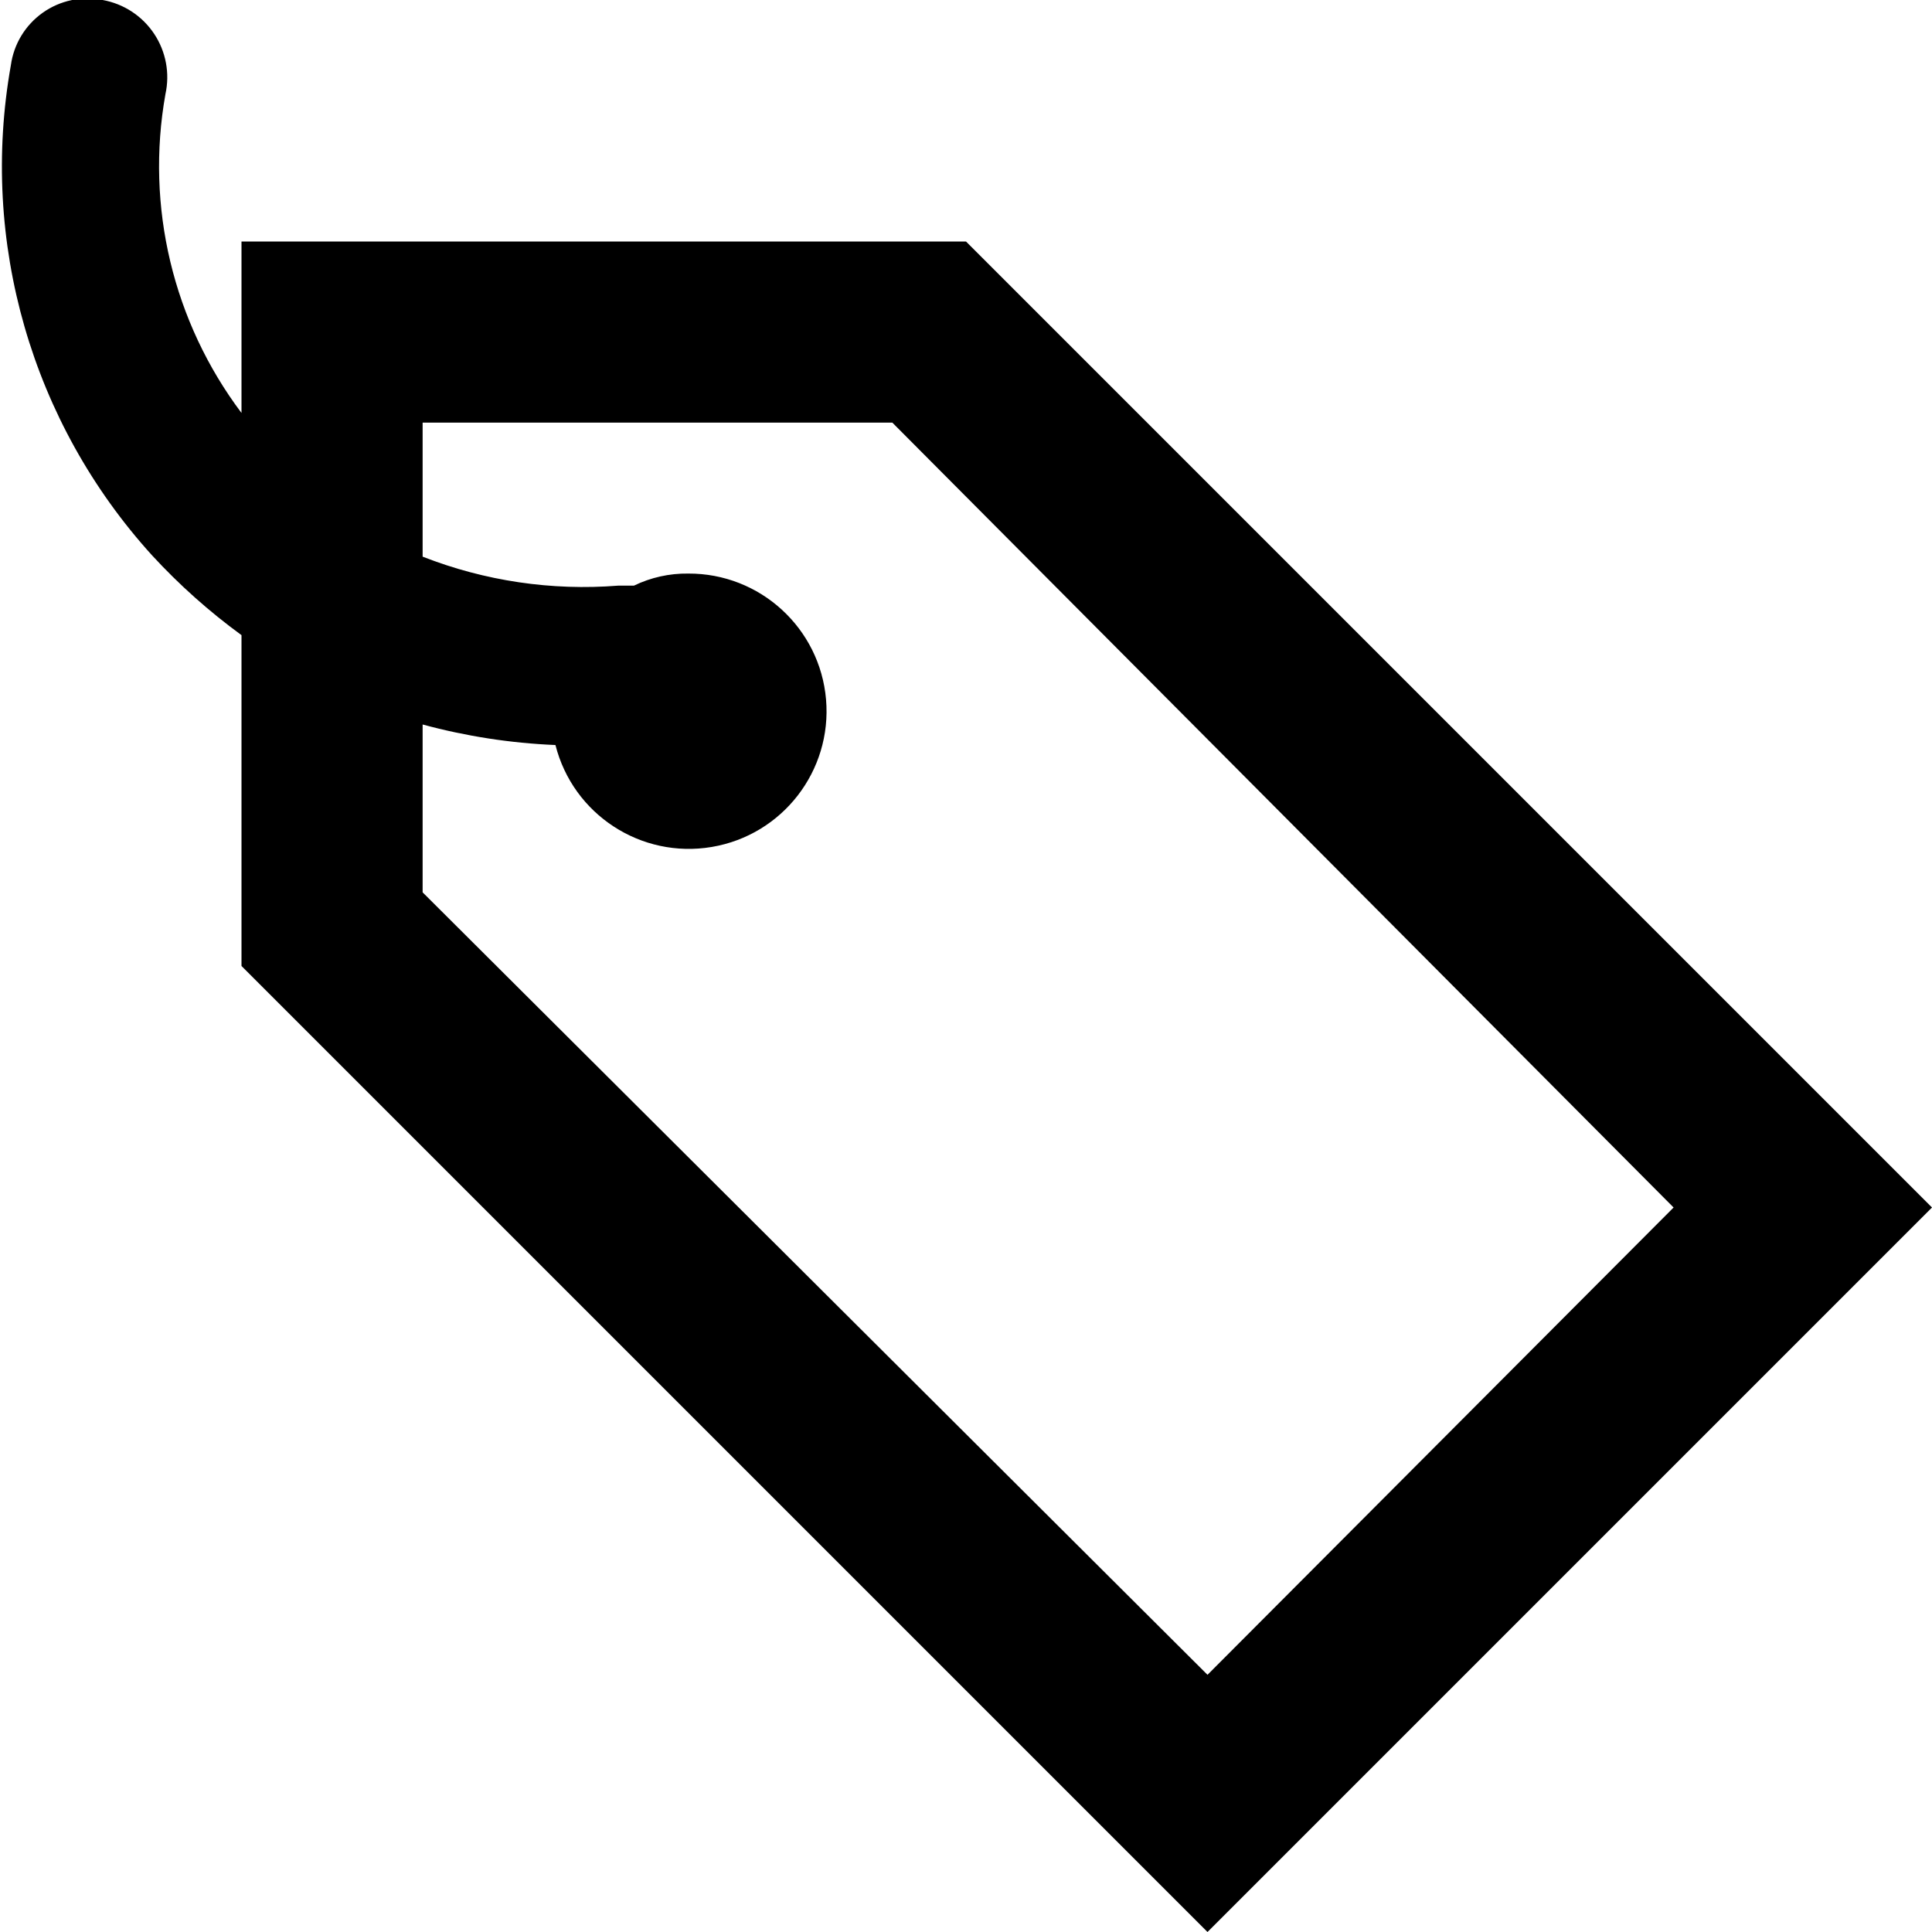
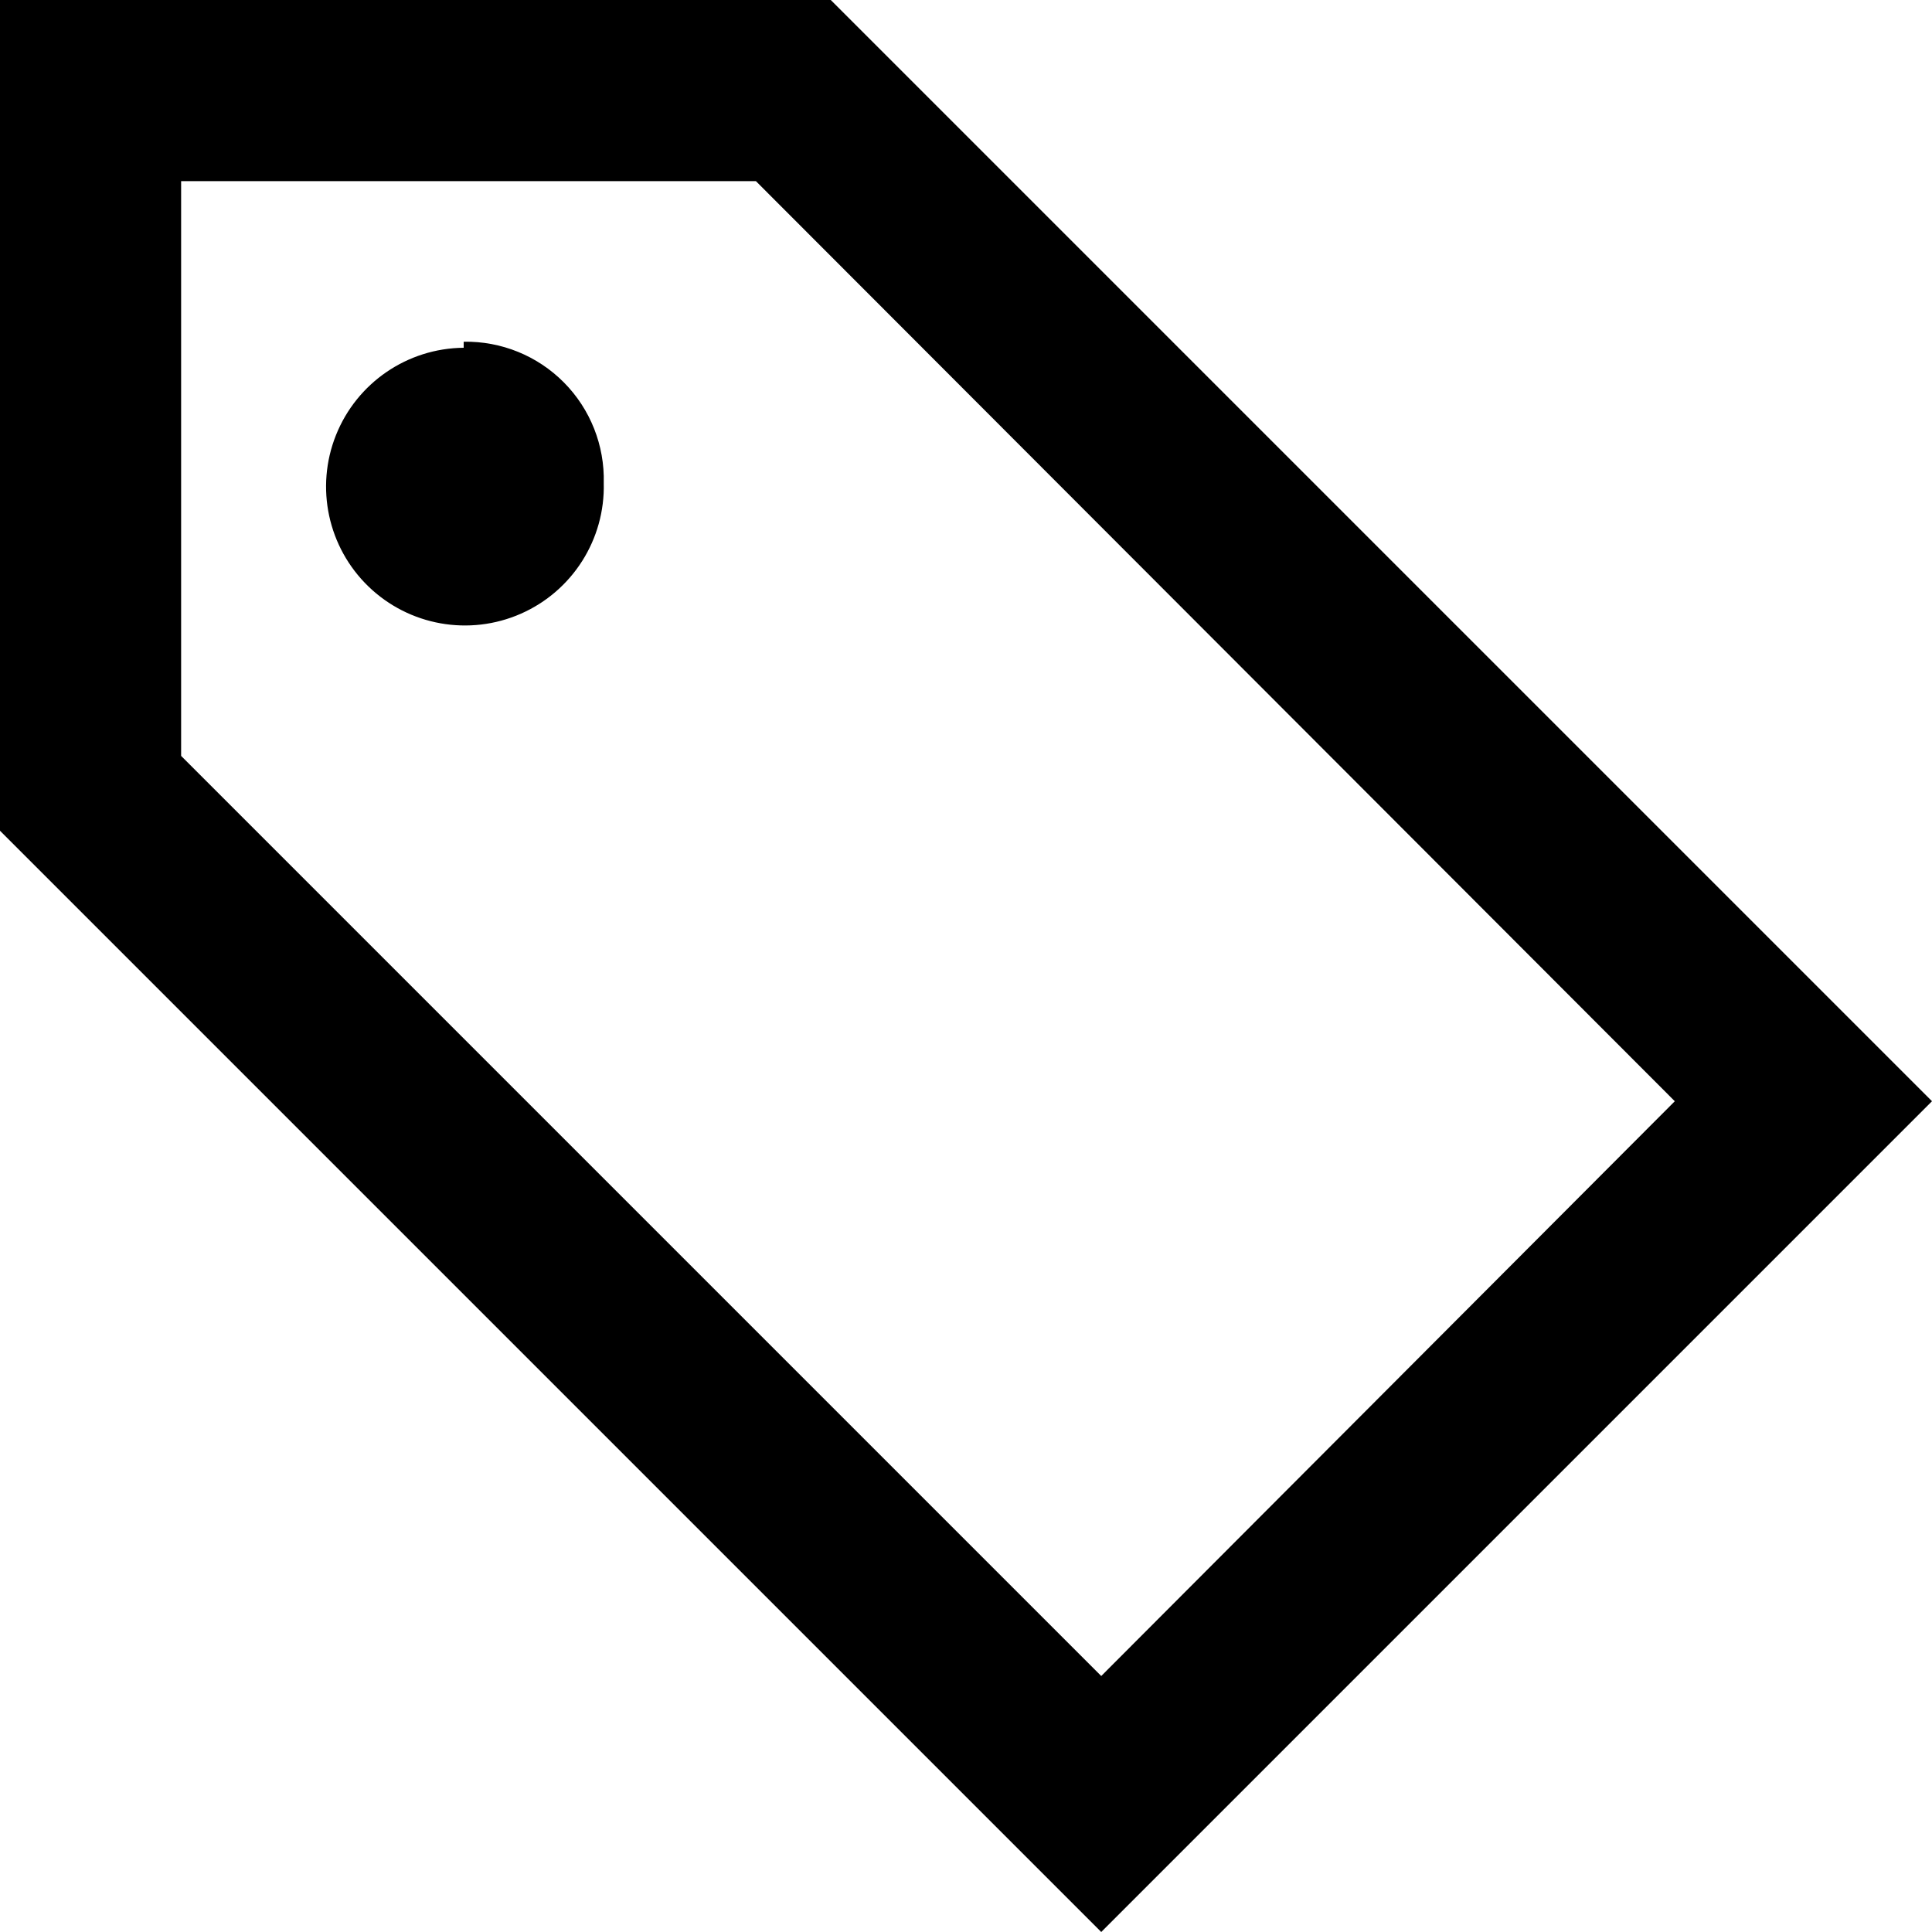
<svg xmlns="http://www.w3.org/2000/svg" id="Layer_1" data-name="Layer 1" viewBox="0 0 16 16">
-   <path d="M8,2H2V3.42A3.4,3.4,0,0,1,1.37.78.65.65,0,0,0,.85,0,.64.64,0,0,0,.09.54,4.79,4.79,0,0,0,1.26,4.6,5.07,5.07,0,0,0,2,5.26V8l8,8,6-6Zm2,11.87L3.5,7.39V6a5,5,0,0,0,1.1.17A1.14,1.14,0,1,0,5.7,4.75a1,1,0,0,0-.45.1l-.13,0A3.65,3.65,0,0,1,3.5,4.61V3.5H7.39L13.86,10Z" />
+   <path d="M6.88,0H0V6.88L9.12,16,16,9.12ZM9.12,13.88,1.5,6.26V1.5H6.26l7.61,7.62Zm-5.28-11A1.15,1.15,0,1,0,5,4,1.14,1.14,0,0,0,3.84,2.83Z" />
</svg>
